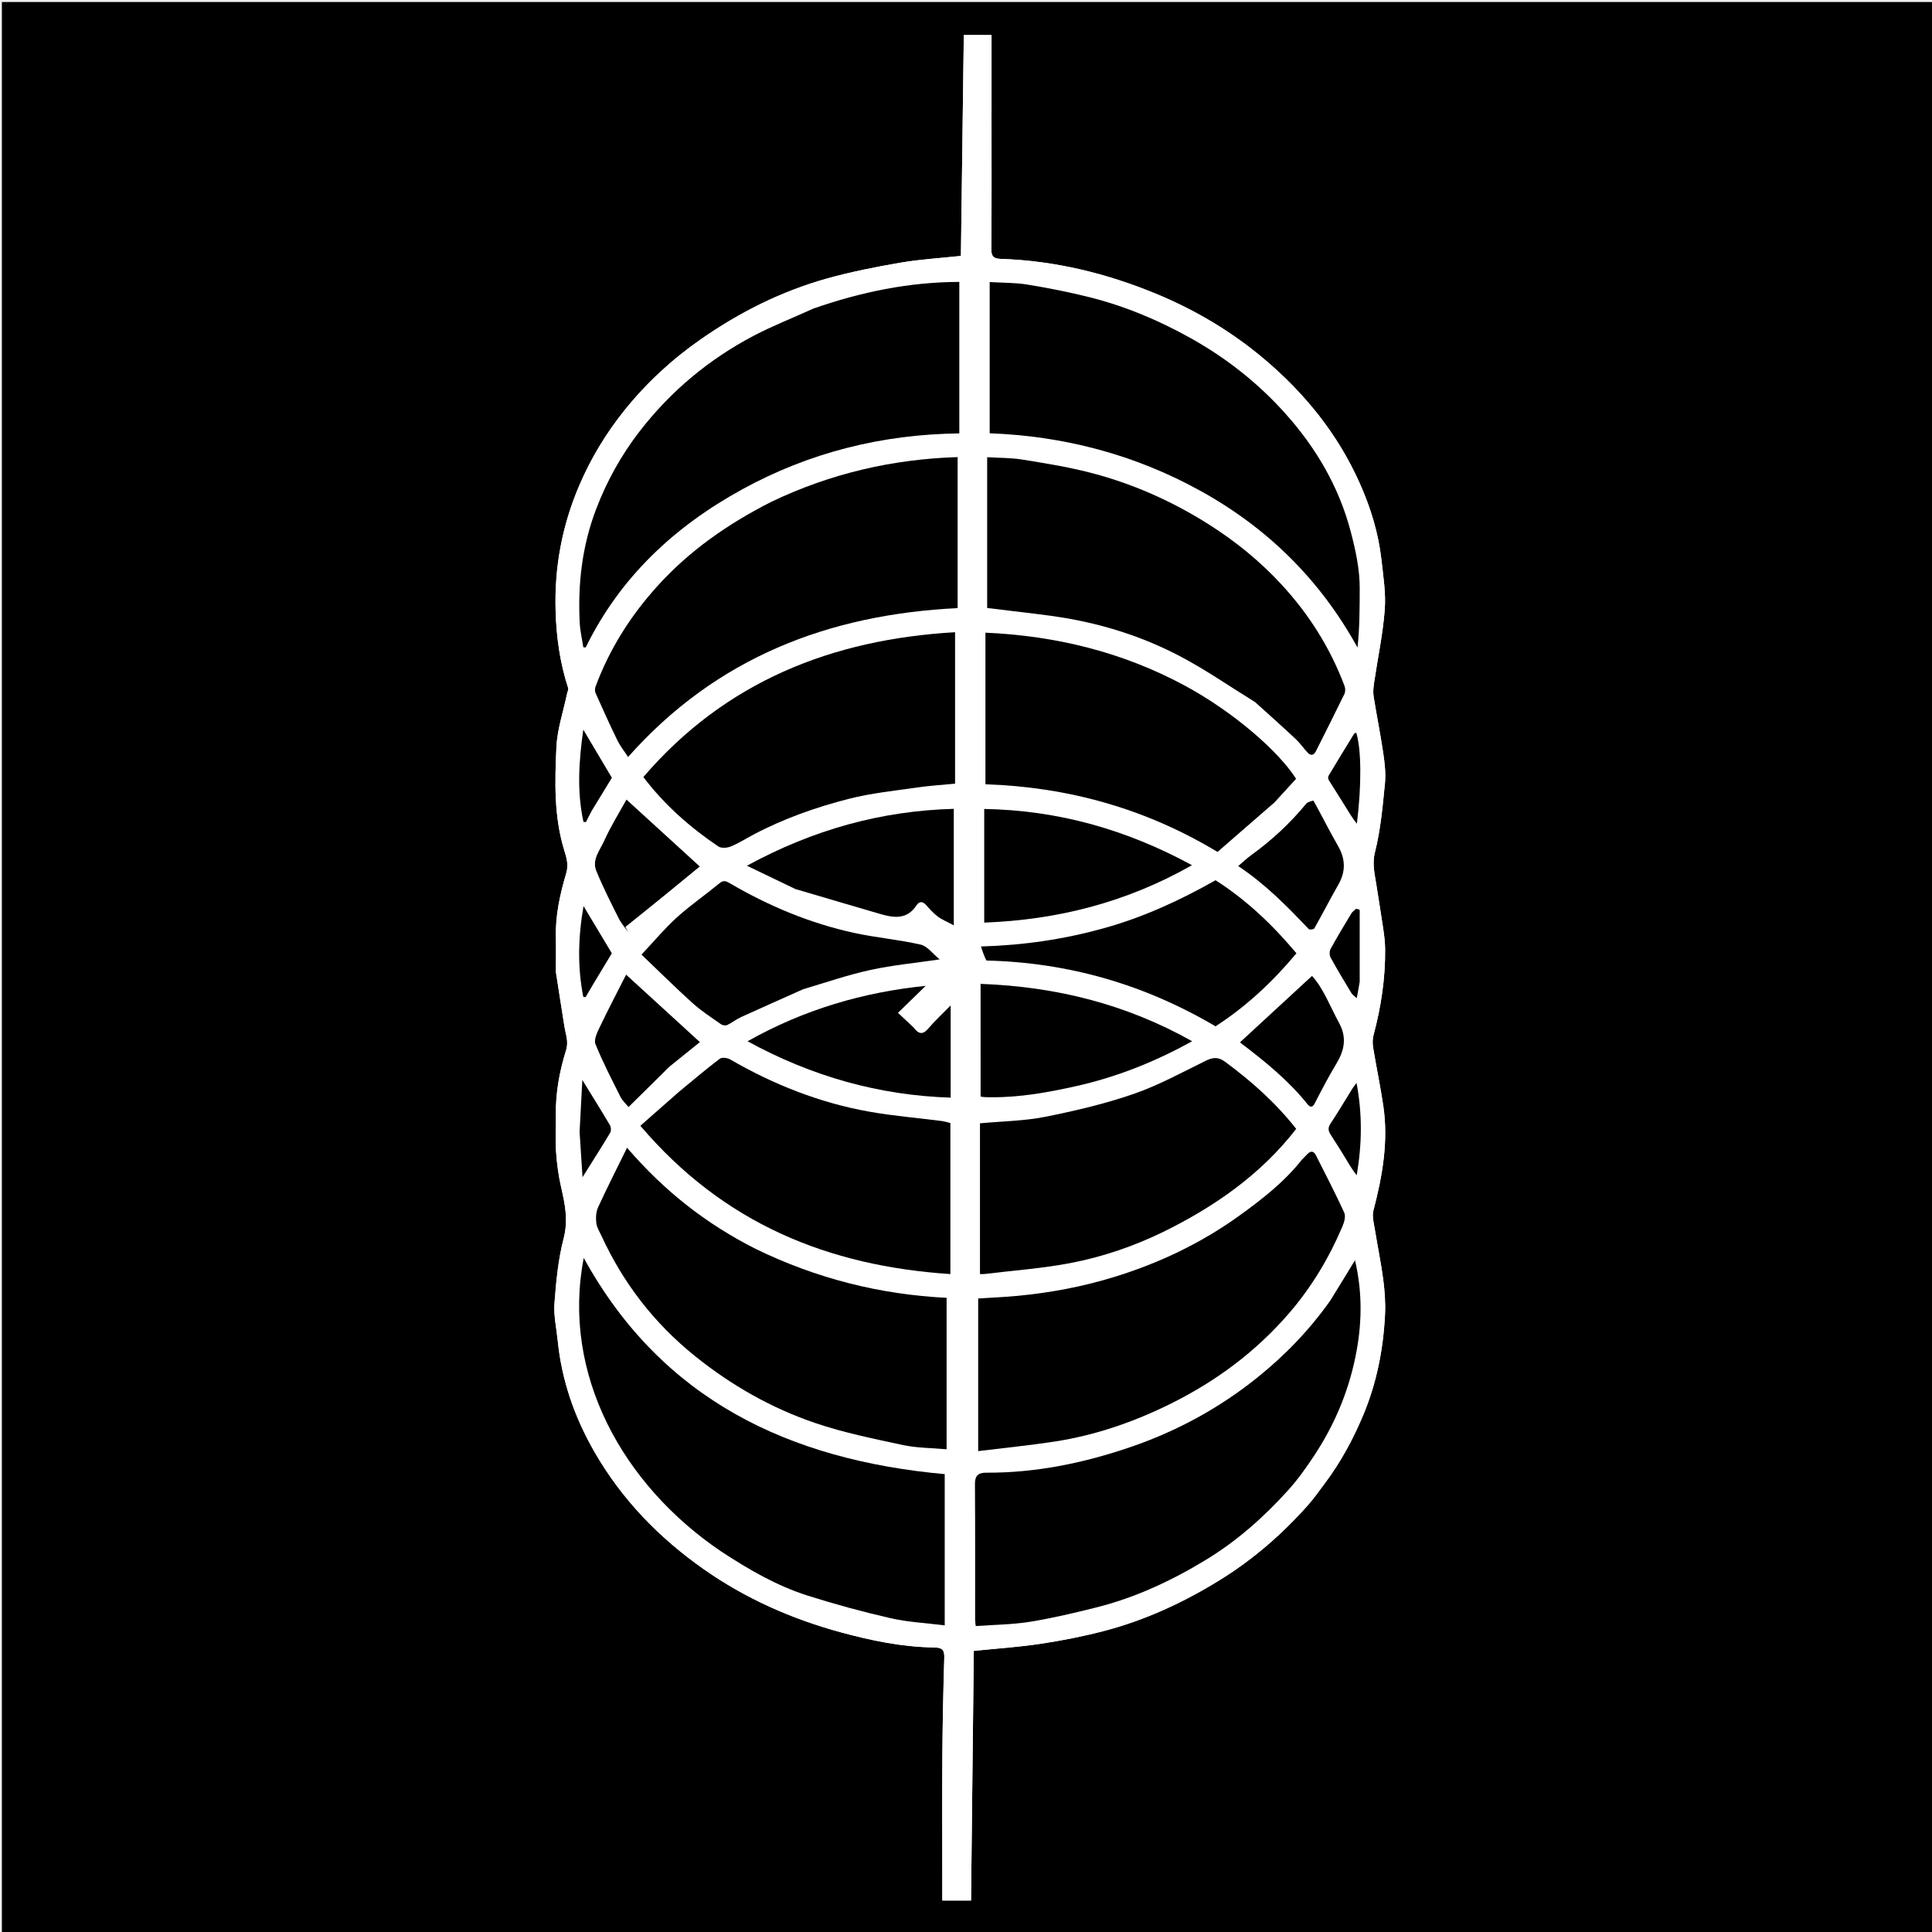
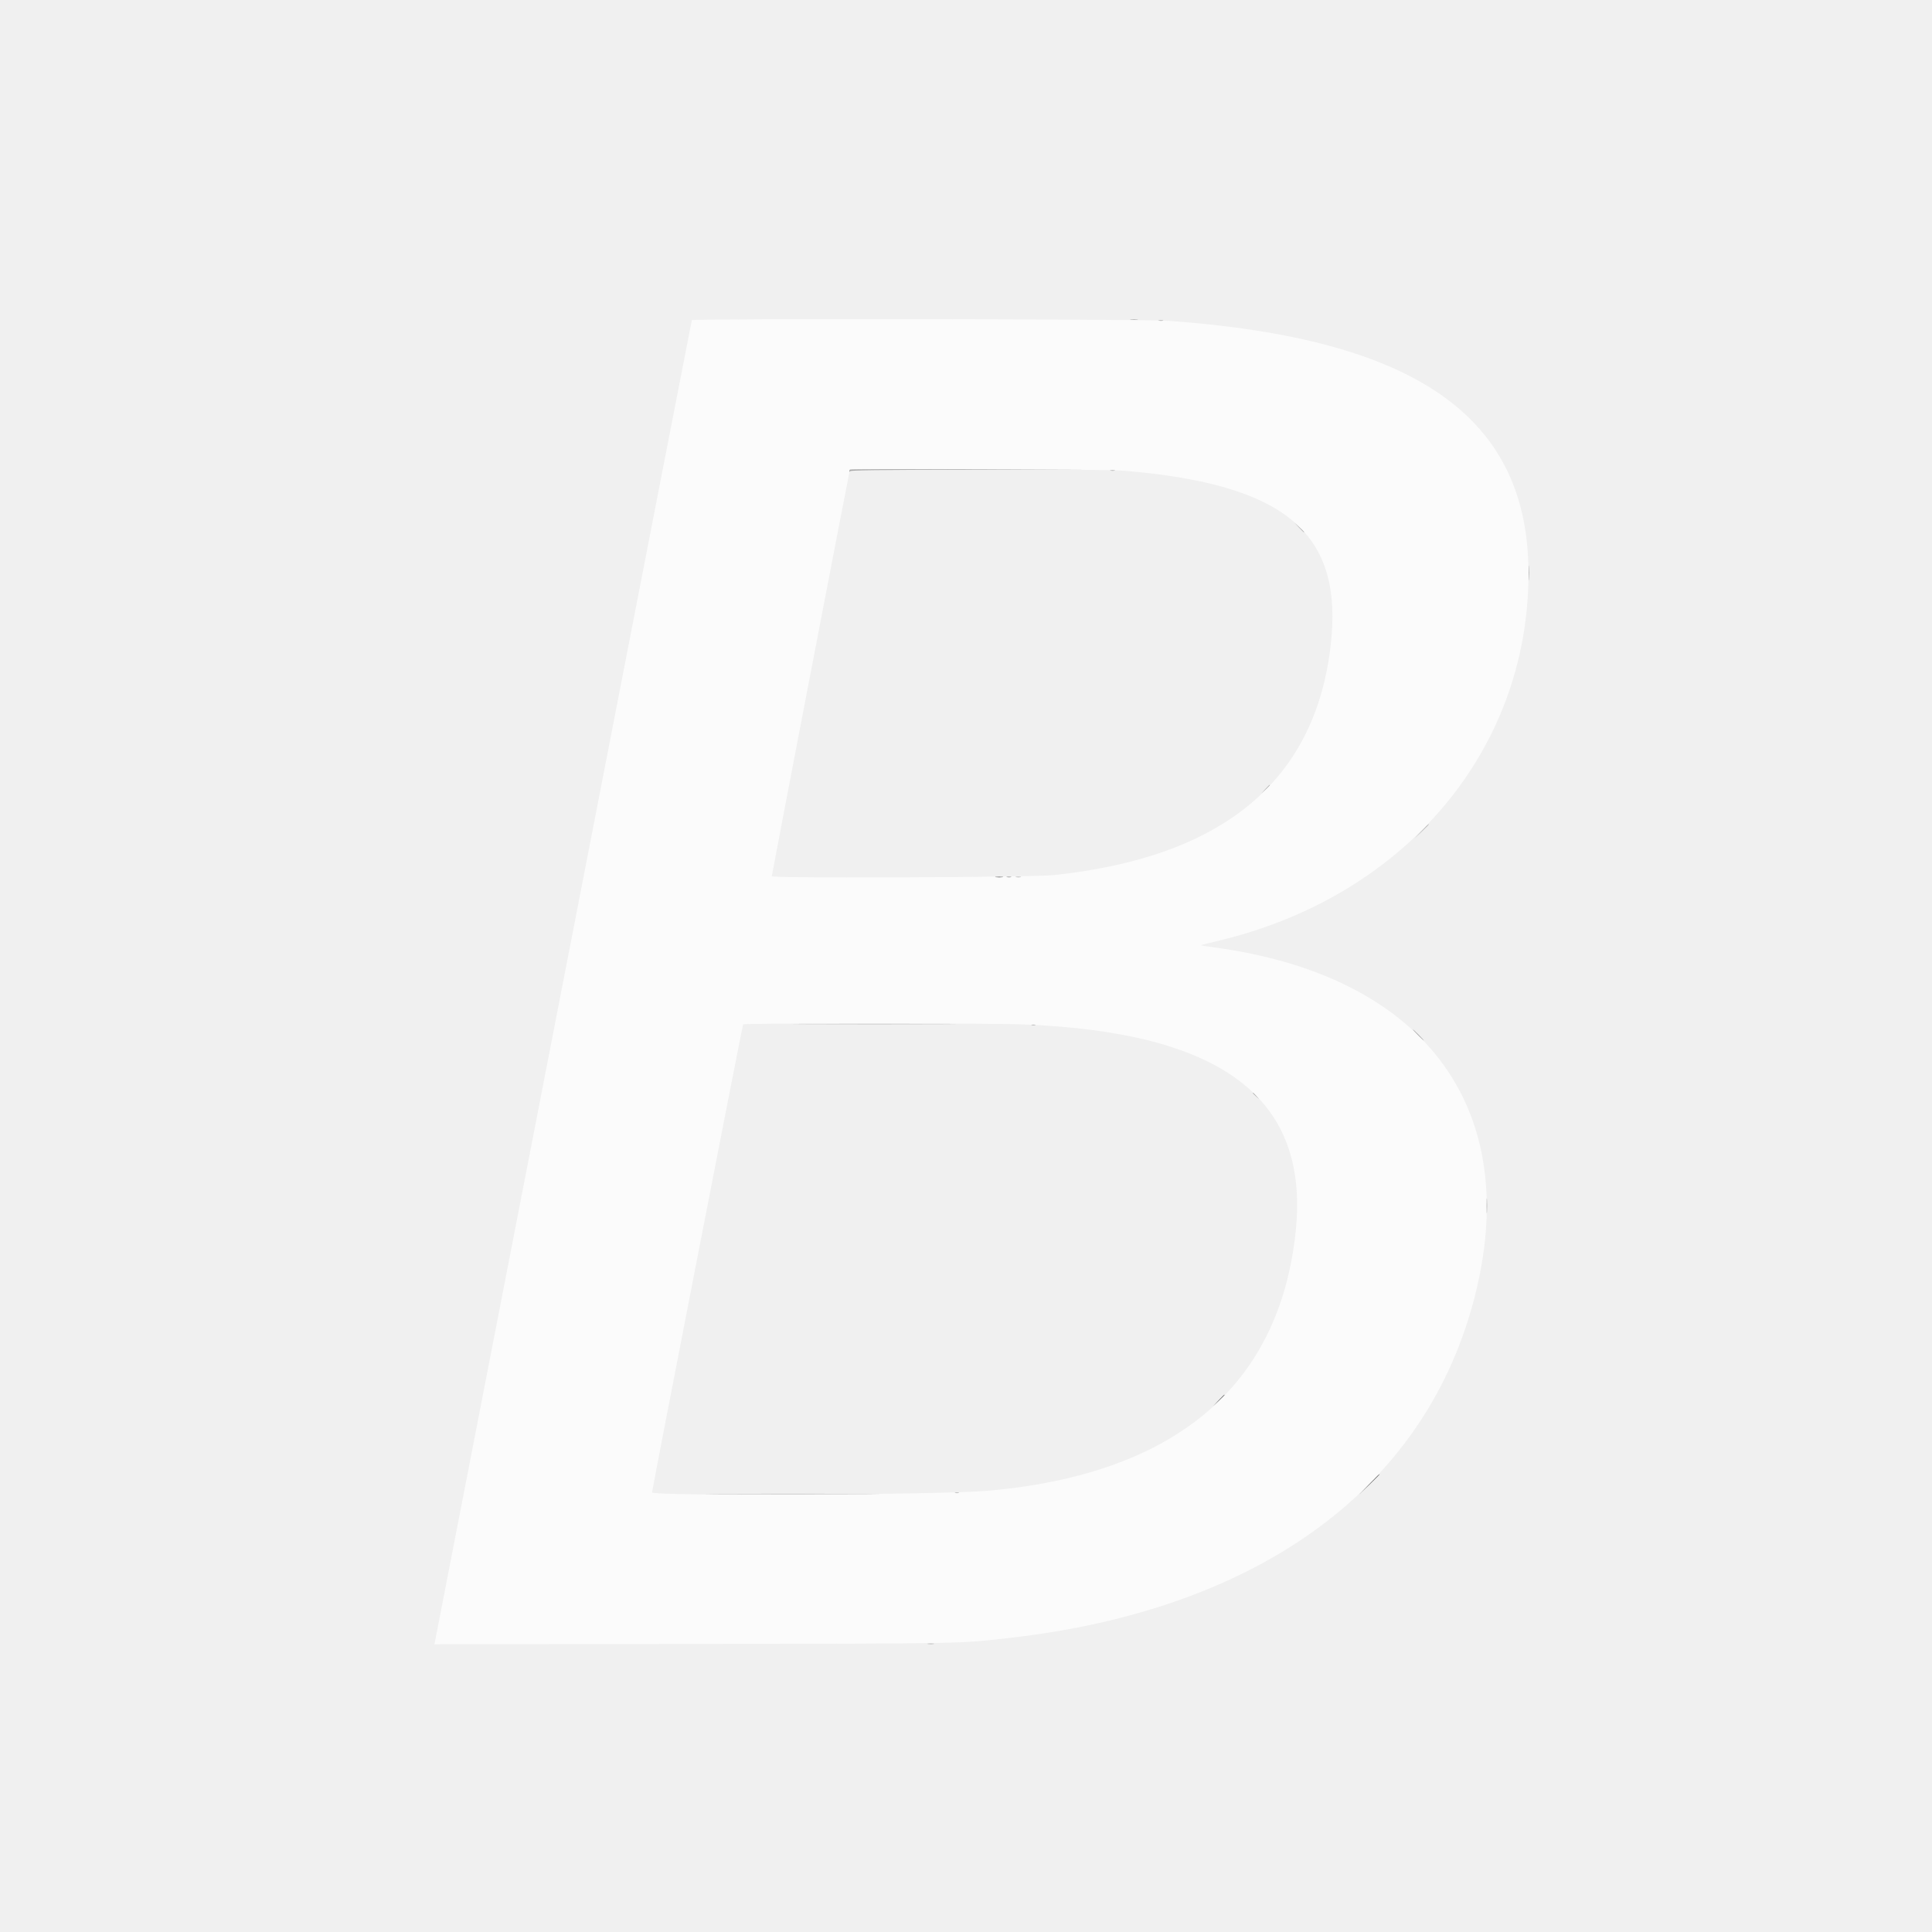
- <svg xmlns="http://www.w3.org/2000/svg" version="1.1" id="Layer_1" x="0px" y="0px" width="100%" viewBox="0 0 1060 1060" enable-background="new 0 0 1060 1060" xml:space="preserve">
-   <path fill="#000000" opacity="1" stroke="none" d=" M618,1061   C412.024,1061 206.548,1061 1.036,1061   C1.036,707.732 1.036,354.465 1.036,1.099   C354.226,1.099 707.452,1.099 1060.839,1.099   C1060.839,354.333 1060.839,707.667 1060.839,1061   C913.464,1061 765.982,1061 618,1061  M305,533.526   C306.56,543.442 308.099,553.361 309.689,563.272   C310.374,567.542 312.071,571.418 310.582,576.195   C307,587.685 304.793,599.522 304.981,611.684   C305.086,618.495 304.64,625.333 305.104,632.113   C305.545,638.57 306.418,645.067 307.869,651.37   C310.014,660.691 311.839,669.531 309.258,679.44   C306.253,690.977 305.11,703.099 304.214,715.046   C303.709,721.782 305.315,728.679 305.993,735.502   C308.159,757.305 315.215,777.513 326.074,796.437   C341.118,822.655 361.623,843.767 386.306,861.068   C409.212,877.122 434.375,888.221 461.214,895.542   C477.967,900.112 495.006,903.642 512.474,903.884   C516.859,903.945 518.223,905.101 518.087,909.525   C517.543,927.268 517.173,945.02 517.04,962.771   C516.873,985.099 517,1007.43 517,1029.759   C517,1034.086 517,1038.412 517,1042.729   C521.921,1042.729 527.338,1042.729 532.764,1042.729   C533.273,996.661 533.779,950.862 534.276,905.757   C546.834,904.471 558.96,903.68 570.934,901.875   C582.556,900.124 594.154,897.845 605.526,894.889   C628.187,888.997 649.271,879.229 669.163,866.953   C687.332,855.74 703.323,841.871 717.501,825.939   C720.94,822.074 723.915,817.788 727.023,813.636   C735.645,802.118 742.428,789.561 747.971,776.313   C755.353,758.67 758.975,740.174 759.898,721.169   C760.208,714.784 759.734,708.288 758.905,701.936   C757.714,692.812 755.791,683.786 754.344,674.693   C753.788,671.206 752.688,667.389 753.53,664.165   C758.469,645.261 761.85,626.251 758.945,606.68   C757.359,595.989 755.127,585.395 753.369,574.727   C753.006,572.528 753.022,570.081 753.593,567.943   C757.731,552.443 760.124,536.719 759.957,520.66   C759.919,517.072 759.487,513.468 758.969,509.911   C757.78,501.742 756.393,493.602 755.15,485.441   C754.243,479.495 752.743,474.03 754.407,467.439   C757.488,455.232 758.585,442.477 759.851,429.884   C760.404,424.389 759.723,418.674 758.916,413.16   C757.397,402.777 755.282,392.482 753.643,382.114   C753.255,379.66 753.54,377.028 753.907,374.536   C755.869,361.229 758.705,347.998 759.739,334.625   C760.44,325.567 758.951,316.287 757.938,307.162   C756.313,292.517 752.022,278.568 746.021,265.121   C734.014,238.216 716.06,215.972 693.636,197.025   C675.832,181.983 656.083,170.24 634.671,161.35   C607.306,149.988 578.845,143.036 549.103,142.035   C545.599,141.917 543.88,141.018 543.91,136.935   C544.09,111.94 544,86.944 544.001,61.948   C544.001,61.115 544.014,60.282 544.014,59.449   C544.015,46.086 544.014,32.724 544.014,19.222   C539.489,19.222 534.417,19.222 528.792,19.222   C528.262,59.852 527.735,100.266 527.211,140.41   C515.669,141.655 504.707,142.287 493.955,144.135   C480.475,146.45 466.985,149.111 453.824,152.783   C428.717,159.789 405.657,171.396 384.292,186.303   C368.559,197.281 354.524,210.27 342.577,225.179   C332.529,237.719 324.17,251.463 317.786,266.42   C308.369,288.484 304.127,311.254 304.836,335.248   C305.264,349.708 307.242,363.703 311.702,377.415   C311.993,378.311 311.345,379.516 311.124,380.575   C309.085,390.358 305.742,400.079 305.281,409.935   C304.4,428.764 303.886,447.738 309.49,466.222   C310.708,470.237 312.115,474.225 310.666,479.097   C307.243,490.603 304.653,502.392 304.973,514.587   C305.13,520.577 305,526.575 305,533.526  z" />
-   <path fill="#FFFFFF" opacity="1" stroke="none" d=" M305,533.047   C305,526.575 305.13,520.577 304.973,514.587   C304.653,502.392 307.243,490.603 310.666,479.097   C312.115,474.225 310.708,470.237 309.49,466.222   C303.886,447.738 304.4,428.764 305.281,409.935   C305.742,400.079 309.085,390.358 311.124,380.575   C311.345,379.516 311.993,378.311 311.702,377.415   C307.242,363.703 305.264,349.708 304.836,335.248   C304.127,311.254 308.369,288.484 317.786,266.42   C324.17,251.463 332.529,237.719 342.577,225.179   C354.524,210.27 368.559,197.281 384.292,186.303   C405.657,171.396 428.717,159.789 453.824,152.783   C466.985,149.111 480.475,146.45 493.955,144.135   C504.707,142.287 515.669,141.655 527.211,140.41   C527.735,100.266 528.262,59.852 528.792,19.222   C534.417,19.222 539.489,19.222 544.014,19.222   C544.014,32.724 544.015,46.086 544.014,59.449   C544.014,60.282 544.001,61.115 544.001,61.948   C544,86.944 544.09,111.94 543.91,136.935   C543.88,141.018 545.599,141.917 549.103,142.035   C578.845,143.036 607.306,149.988 634.671,161.35   C656.083,170.24 675.832,181.983 693.636,197.025   C716.06,215.972 734.014,238.216 746.021,265.121   C752.022,278.568 756.313,292.517 757.938,307.162   C758.951,316.287 760.44,325.567 759.739,334.625   C758.705,347.998 755.869,361.229 753.907,374.536   C753.54,377.028 753.255,379.66 753.643,382.114   C755.282,392.482 757.397,402.777 758.916,413.16   C759.723,418.674 760.404,424.389 759.851,429.884   C758.585,442.477 757.488,455.232 754.407,467.439   C752.743,474.03 754.243,479.495 755.15,485.441   C756.393,493.602 757.78,501.742 758.969,509.911   C759.487,513.468 759.919,517.072 759.957,520.66   C760.124,536.719 757.731,552.443 753.593,567.943   C753.022,570.081 753.006,572.528 753.369,574.727   C755.127,585.395 757.359,595.989 758.945,606.68   C761.85,626.251 758.469,645.261 753.53,664.165   C752.688,667.389 753.788,671.206 754.344,674.693   C755.791,683.786 757.714,692.812 758.905,701.936   C759.734,708.288 760.208,714.784 759.898,721.169   C758.975,740.174 755.353,758.67 747.971,776.313   C742.428,789.561 735.645,802.118 727.023,813.636   C723.915,817.788 720.94,822.074 717.501,825.939   C703.323,841.871 687.332,855.74 669.163,866.953   C649.271,879.229 628.187,888.997 605.526,894.889   C594.154,897.845 582.556,900.124 570.934,901.875   C558.96,903.68 546.834,904.471 534.276,905.757   C533.779,950.862 533.273,996.661 532.764,1042.729   C527.338,1042.729 521.921,1042.729 517,1042.729   C517,1038.412 517,1034.086 517,1029.759   C517,1007.43 516.873,985.099 517.04,962.771   C517.173,945.02 517.543,927.268 518.087,909.525   C518.223,905.101 516.859,903.945 512.474,903.884   C495.006,903.642 477.967,900.112 461.214,895.542   C434.375,888.221 409.212,877.122 386.306,861.068   C361.623,843.767 341.118,822.655 326.074,796.437   C315.215,777.513 308.159,757.305 305.993,735.502   C305.315,728.679 303.709,721.782 304.214,715.046   C305.11,703.099 306.253,690.977 309.258,679.44   C311.839,669.531 310.014,660.691 307.869,651.37   C306.418,645.067 305.545,638.57 305.104,632.113   C304.64,625.333 305.086,618.495 304.981,611.684   C304.793,599.522 307,587.685 310.582,576.195   C312.071,571.418 310.374,567.542 309.689,563.272   C308.099,553.361 306.56,543.442 305,533.047  M729.52,713.988   C718.269,729.889 704.92,743.731 689.696,755.926   C668.736,772.715 645.534,785.302 620.218,793.955   C594.598,802.712 568.314,808.141 541.078,808.004   C537.003,807.983 534.88,809.435 534.914,814.121   C535.097,838.941 534.996,863.764 535.014,888.586   C535.014,889.691 535.213,890.795 535.343,892.142   C545.449,891.404 555.371,891.352 565.052,889.801   C577.274,887.843 589.372,884.951 601.394,881.946   C622.904,876.569 642.789,867.251 661.672,855.78   C678.792,845.38 693.628,832.167 706.978,817.346   C712.155,811.598 716.676,805.185 720.96,798.72   C731.89,782.229 739.549,764.289 743.578,744.871   C747.216,727.333 747.727,709.739 743.414,691.464   C738.953,698.792 734.493,706.12 729.52,713.988  M445.973,169.538   C435.163,174.379 424.068,178.679 413.6,184.172   C389.034,197.064 368.09,214.518 351.064,236.491   C340.867,249.653 332.864,264.06 326.949,279.673   C319.357,299.715 316.989,320.457 318.066,341.686   C318.294,346.185 319.363,350.642 320.044,355.118   C320.475,355.154 320.906,355.189 321.337,355.224   C340.237,316.6 370.172,288.784 407.245,268.461   C444.021,248.301 483.69,238.304 526.326,237.782   C526.326,209.744 526.326,181.931 526.326,154.676   C499.045,154.734 472.505,160.149 445.973,169.538  M543,184.5   C543,202.195 543,219.89 543,237.721   C583.669,239.212 622.654,249.361 658.871,269.436   C695.517,289.748 724.288,318.076 744.811,355.268   C746,344.16 745.966,333.591 746.01,323.023   C746.054,312.365 743.809,302.138 741.124,291.862   C734.657,267.105 722.079,245.741 705.234,226.914   C690.352,210.281 673.02,196.575 653.396,185.601   C635.75,175.733 617.361,168.002 597.83,163.09   C586.584,160.262 575.161,158.017 563.714,156.144   C557,155.046 550.083,155.193 543,154.764   C543,164.886 543,174.193 543,184.5  M396.028,851.532   C410.885,861.181 426.208,870.078 443.147,875.445   C458.113,880.187 473.312,884.327 488.616,887.827   C498.047,889.983 507.866,890.44 518.317,891.762   C518.317,863.123 518.317,835.667 518.317,808.801   C432.984,801.034 363.037,768.019 320.276,690.178   C307.961,753.772 341.59,814.711 396.028,851.532  M714.035,636.609   C704.465,648.666 692.398,658.01 680.073,666.905   C658.81,682.252 635.339,693.336 610.258,700.939   C593.353,706.065 576.046,709.291 558.467,710.966   C551.453,711.634 544.403,711.921 536.686,712.427   C536.686,739.875 536.686,767.332 536.686,796.151   C550.662,794.431 564.627,793.047 578.48,790.932   C600.872,787.515 622.115,780.17 642.34,770.131   C667.196,757.794 689.093,741.586 707.356,720.374   C719.744,705.985 729.234,690.066 736.591,672.744   C737.55,670.487 738.404,667.254 737.508,665.296   C732.646,654.67 727.235,644.294 721.973,633.851   C720.784,631.491 719.163,631.267 717.295,633.197   C716.369,634.154 715.413,635.082 714.035,636.609  M423.004,275.495   C399.498,287.346 378.253,302.064 360.462,321.823   C345.751,338.161 334.347,356.25 326.724,376.788   C326.338,377.828 326.353,379.318 326.801,380.322   C330.661,388.96 334.535,397.597 338.688,406.096   C340.273,409.34 342.592,412.224 344.606,415.317   C392.82,360.988 454.247,337.127 525.403,333.64   C525.403,306.058 525.403,278.718 525.403,250.795   C489.89,251.899 455.883,259.697 423.004,275.495  M688.953,385.438   C696.258,392.084 703.628,398.661 710.832,405.415   C713.207,407.642 715.115,410.362 717.31,412.791   C719.108,414.78 720.784,414.512 721.973,412.15   C727.233,401.707 732.503,391.268 737.605,380.749   C738.185,379.554 738.176,377.696 737.699,376.423   C729.905,355.609 718.233,337.119 703.221,320.825   C691.434,308.032 678.014,297.086 663.286,287.765   C642.793,274.795 620.84,265.077 597.368,259.129   C585.34,256.081 573.018,254.102 560.751,252.125   C554.683,251.148 548.439,251.271 541.621,250.856   C541.621,279.012 541.621,306.47 541.621,333.565   C545.658,334.054 549.562,334.506 553.46,335.003   C563.781,336.321 574.157,337.318 584.406,339.061   C606.381,342.797 627.517,349.605 647.207,359.928   C661.404,367.37 674.664,376.598 688.953,385.438  M414.429,685.039   C387.635,671.629 364.473,653.529 344.038,629.717   C338.43,641.147 333.056,651.697 328.125,662.449   C326.982,664.943 326.853,668.187 327.171,670.981   C327.449,673.424 328.948,675.75 330.018,678.076   C341.979,704.066 358.937,726.028 381.339,744.042   C401.298,760.091 423.208,772.562 447.271,780.74   C462.887,786.047 479.232,789.346 495.404,792.826   C502.974,794.456 510.909,794.387 519.358,795.149   C519.358,767.084 519.358,739.607 519.358,712.061   C482.828,710.242 448.01,701.482 414.429,685.039  M638.352,675.968   C666.581,661.973 691.866,644.249 711.168,619.358   C699.698,604.79 686.434,593.108 672.117,582.523   C668.529,579.87 665.539,580.032 661.597,581.967   C648.504,588.396 635.578,595.502 621.859,600.234   C606.115,605.664 589.726,609.512 573.362,612.763   C561.903,615.04 550.016,615.164 537.669,616.31   C537.669,643.908 537.669,671.38 537.669,699   C538.456,699 539.288,699.087 540.098,698.987   C556.251,697.001 572.583,695.906 588.503,692.742   C605.47,689.369 621.955,683.773 638.352,675.968  M524,422.419   C524,397.39 524,372.361 524,346.874   C456.796,350.76 398.077,373.737 352.981,426.34   C364.624,441.655 378.585,453.903 394.094,464.394   C395.69,465.474 398.905,465.252 400.884,464.446   C405.171,462.698 409.133,460.16 413.247,457.981   C429.92,449.15 447.644,442.884 465.813,438.254   C478.002,435.147 490.673,433.872 503.169,432.057   C510.032,431.059 516.978,430.639 524,429.947   C524,427.369 524,425.382 524,422.419  M699.503,439.998   C703.38,435.75 707.256,431.503 711.089,427.304   C702.063,412.881 677.251,390.71 649.295,375.77   C615.582,357.754 579.426,348.865 540.669,347.123   C540.669,374.781 540.669,402.146 540.669,430.292   C585.647,431.792 628.272,443.432 667.99,467.412   C678.275,458.486 688.638,449.492 699.503,439.998  M371.976,599.537   C365.102,605.58 358.229,611.623 351.347,617.673   C397.006,671.321 454.334,694.589 521.429,699.024   C521.429,670.955 521.429,643.605 521.429,616.157   C519.876,615.797 518.182,615.248 516.446,615.024   C503.222,613.32 489.888,612.247 476.781,609.899   C449.668,605.043 424.38,595.043 400.56,581.227   C399.052,580.352 396.07,580.001 394.901,580.889   C387.252,586.704 379.913,592.927 371.976,599.537  M541.687,527   C586.575,528.076 628.264,540.293 666.896,563.091   C683.929,552.099 698.396,538.487 711.291,523.034   C698.147,507.325 683.714,493.661 666.913,482.955   C647.244,494.088 627.24,503.268 605.672,509.267   C583.91,515.321 561.885,518.611 538.197,519.289   C539.14,522.152 539.937,524.574 541.687,527  M440.967,542.547   C453.126,539.031 465.144,534.872 477.482,532.182   C489.695,529.52 502.231,528.341 515.542,526.376   C511.727,523.28 508.823,519.123 505.159,518.282   C493.201,515.536 480.858,514.494 468.859,511.895   C444.529,506.626 421.767,497.1 400.32,484.545   C397.761,483.048 396.673,483.018 394.505,484.805   C386.865,491.103 378.658,496.75 371.334,503.382   C364.661,509.424 358.856,516.424 351.968,523.747   C361.599,532.942 370.606,541.898 380.031,550.391   C384.818,554.703 390.315,558.241 395.604,561.969   C396.448,562.564 398.112,562.793 399.008,562.369   C401.61,561.139 403.9,559.241 406.515,558.049   C417.729,552.934 429.014,547.979 440.967,542.547  M538.033,602.081   C539.943,602.054 541.854,601.991 543.763,602.006   C559.501,602.128 574.877,599.375 590.142,595.969   C612.548,590.968 633.678,582.601 654.049,571.27   C618.174,551.117 579.919,541.351 538.002,539.811   C538.002,560.741 538.002,580.942 538.033,602.081  M540,459.499   C540,474.973 540,490.446 540,506.188   C579.958,504.695 617.941,495.186 653.963,474.691   C617.964,455.085 580.503,444.554 540,443.837   C540,449.224 540,453.863 540,459.499  M436.729,487.968   C452.101,492.448 467.482,496.896 482.84,501.422   C490.439,503.661 497.621,504.637 502.841,496.707   C504.345,494.422 506.173,494.395 508.102,496.537   C510.104,498.76 512.118,501.055 514.486,502.84   C516.737,504.536 519.453,505.614 523.299,507.682   C523.299,485.316 523.299,464.837 523.299,443.776   C483.556,444.858 446.203,455.151 409.806,474.987   C419.316,479.544 427.681,483.553 436.729,487.968  M501.03,563.547   C498.626,561.282 496.221,559.018 492.69,555.693   C498.053,550.462 503.058,545.581 507.858,540.899   C473.847,544.346 441.24,553.784 410.162,571.296   C445.56,590.654 482.315,600.956 521.577,602.223   C521.577,585.34 521.577,569.202 521.577,551.648   C516.873,556.456 512.849,560.149 509.342,564.28   C506.348,567.807 504.05,567.511 501.03,563.547  M720.327,439.037   C719.078,439.671 717.453,439.995 716.637,440.986   C707.821,451.692 697.765,461.035 686.527,469.148   C684.097,470.902 681.917,473.003 679.355,475.17   C694.325,485.114 706.262,497.344 718.057,509.749   C718.502,510.216 720.789,509.93 721.107,509.368   C725.609,501.399 729.781,493.243 734.317,485.294   C738.438,478.072 738.205,471.239 734.074,464.064   C729.444,456.02 725.301,447.696 720.327,439.037  M734.584,561.065   C729.708,552.138 726.188,542.383 719.841,535.448   C706.468,547.779 693.517,559.721 680.438,571.781   C680.261,571.537 680.469,572.021 680.834,572.299   C694.018,582.354 706.894,592.734 717.344,605.781   C718.63,607.387 719.972,607.986 721.338,605.331   C725.147,597.93 729.022,590.543 733.305,583.412   C737.55,576.346 739.055,569.337 734.584,561.065  M367.523,584.986   C373.228,580.405 378.933,575.824 383.991,571.762   C370.821,559.72 357.589,547.622 343.517,534.755   C338.778,544.121 333.757,553.716 329.085,563.477   C327.694,566.382 325.716,570.386 326.692,572.803   C330.698,582.725 335.656,592.271 340.464,601.854   C341.493,603.906 343.357,605.538 344.848,607.378   C352.535,599.785 359.773,592.634 367.523,584.986  M363.024,492.463   C370.334,486.499 377.644,480.535 383.931,475.405   C370.572,463.214 357.199,451.01 343.715,438.704   C339.839,445.755 335.112,453.265 331.518,461.283   C329.217,466.415 324.661,471.635 327.142,477.737   C330.754,486.621 335.136,495.202 339.425,503.795   C340.794,506.537 342.911,508.905 344.686,511.444   C344.162,510.49 343.638,509.536 343.114,508.582   C349.585,503.382 356.057,498.183 363.024,492.463  M318,621.488   C318.508,629.206 319.016,636.923 319.604,645.856   C325.335,636.724 330.183,629.167 334.786,621.464   C335.396,620.444 335.262,618.387 334.626,617.309   C329.92,609.333 325,601.482 319.499,592.54   C318.97,602.417 318.485,611.456 318,621.488  M741.041,640.448   C742.012,641.722 742.983,642.996 744.373,644.819   C747.292,627.528 747.488,611.299 744.271,594.159   C743.173,595.654 742.506,596.446 741.964,597.317   C737.974,603.725 734.134,610.231 729.973,616.526   C728.452,618.827 728.752,620.496 730.118,622.585   C733.811,628.234 737.364,633.975 741.041,640.448  M324.96,444.446   C328.529,438.562 332.098,432.679 335.703,426.736   C330.757,418.406 325.642,409.793 320.029,400.341   C317.531,417.934 316.519,434.486 320.129,450.939   C320.583,450.959 321.037,450.979 321.491,450.998   C322.48,449.009 323.47,447.02 324.96,444.446  M741.043,447.474   C742.016,448.74 742.99,450.006 744.457,451.913   C747.107,430.651 746.923,411.092 744.106,401.985   C743.675,402.218 743.094,402.333 742.883,402.676   C738.181,410.317 733.495,417.968 728.902,425.676   C728.562,426.246 728.672,427.428 729.048,428.029   C732.967,434.29 736.984,440.491 741.043,447.474  M746,538.234   C746,525.205 746,512.175 746,499.146   C745.35,498.961 744.7,498.776 744.05,498.591   C743.165,499.438 742.045,500.143 741.433,501.155   C737.534,507.605 733.636,514.064 730.019,520.673   C729.347,521.901 729.382,524.14 730.062,525.38   C733.686,531.986 737.581,538.445 741.483,544.893   C742.083,545.884 743.209,546.557 744.379,547.644   C745.027,544.247 745.513,541.705 746,538.234  M325.507,539.996   C328.971,534.216 332.435,528.435 335.678,523.026   C330.504,514.393 325.403,505.881 320.163,497.138   C317.21,513.955 316.773,530.48 320.027,546.95   C320.445,546.999 320.863,547.049 321.281,547.098   C322.532,544.93 323.784,542.761 325.507,539.996  z" />
-   <path fill="#000000" opacity="1" stroke="none" d=" M729.776,713.718   C734.493,706.12 738.953,698.792 743.414,691.464   C747.727,709.739 747.216,727.333 743.578,744.871   C739.549,764.289 731.89,782.229 720.96,798.72   C716.676,805.185 712.155,811.598 706.978,817.346   C693.628,832.167 678.792,845.38 661.672,855.78   C642.789,867.251 622.904,876.569 601.394,881.946   C589.372,884.951 577.274,887.843 565.052,889.801   C555.371,891.352 545.449,891.404 535.343,892.142   C535.213,890.795 535.014,889.691 535.014,888.586   C534.996,863.764 535.097,838.941 534.914,814.121   C534.88,809.435 537.003,807.983 541.078,808.004   C568.314,808.141 594.598,802.712 620.218,793.955   C645.534,785.302 668.736,772.715 689.696,755.926   C704.92,743.731 718.269,729.889 729.776,713.718  z" />
-   <path fill="#000000" opacity="1" stroke="none" d=" M446.293,169.287   C472.505,160.149 499.045,154.734 526.326,154.676   C526.326,181.931 526.326,209.744 526.326,237.782   C483.69,238.304 444.021,248.301 407.245,268.461   C370.172,288.784 340.237,316.6 321.337,355.224   C320.906,355.189 320.475,355.154 320.044,355.118   C319.363,350.642 318.294,346.185 318.066,341.686   C316.989,320.457 319.357,299.715 326.949,279.673   C332.864,264.06 340.867,249.653 351.064,236.491   C368.09,214.518 389.034,197.064 413.6,184.172   C424.068,178.679 435.163,174.379 446.293,169.287  z" />
-   <path fill="#000000" opacity="1" stroke="none" d=" M543,184   C543,174.193 543,164.886 543,154.764   C550.083,155.193 557,155.046 563.714,156.144   C575.161,158.017 586.584,160.262 597.83,163.09   C617.361,168.002 635.75,175.733 653.396,185.601   C673.02,196.575 690.352,210.281 705.234,226.914   C722.079,245.741 734.657,267.105 741.124,291.862   C743.809,302.138 746.054,312.365 746.01,323.023   C745.966,333.591 746,344.16 744.811,355.268   C724.288,318.076 695.517,289.748 658.871,269.436   C622.654,249.361 583.669,239.212 543,237.721   C543,219.89 543,202.195 543,184  z" />
-   <path fill="#000000" opacity="1" stroke="none" d=" M395.766,851.267   C341.59,814.711 307.961,753.772 320.276,690.178   C363.037,768.019 432.984,801.034 518.317,808.801   C518.317,835.667 518.317,863.123 518.317,891.762   C507.866,890.44 498.047,889.983 488.616,887.827   C473.312,884.327 458.113,880.187 443.147,875.445   C426.208,870.078 410.885,861.181 395.766,851.267  z" />
-   <path fill="#000000" opacity="1" stroke="none" d=" M714.253,636.317   C715.413,635.082 716.369,634.154 717.295,633.197   C719.163,631.267 720.784,631.491 721.973,633.851   C727.235,644.294 732.646,654.67 737.508,665.296   C738.404,667.254 737.55,670.487 736.591,672.744   C729.234,690.066 719.744,705.985 707.356,720.374   C689.093,741.586 667.196,757.794 642.34,770.131   C622.115,780.17 600.872,787.515 578.48,790.932   C564.627,793.047 550.662,794.431 536.686,796.151   C536.686,767.332 536.686,739.875 536.686,712.427   C544.403,711.921 551.453,711.634 558.467,710.966   C576.046,709.291 593.353,706.065 610.258,700.939   C635.339,693.336 658.81,682.252 680.073,666.905   C692.398,658.01 704.465,648.666 714.253,636.317  z" />
-   <path fill="#000000" opacity="1" stroke="none" d=" M423.315,275.264   C455.883,259.697 489.89,251.899 525.403,250.795   C525.403,278.718 525.403,306.058 525.403,333.64   C454.247,337.127 392.82,360.988 344.606,415.317   C342.592,412.224 340.273,409.34 338.688,406.096   C334.535,397.597 330.661,388.96 326.801,380.322   C326.353,379.318 326.338,377.828 326.724,376.788   C334.347,356.25 345.751,338.161 360.462,321.823   C378.253,302.064 399.498,287.346 423.315,275.264  z" />
-   <path fill="#000000" opacity="1" stroke="none" d=" M688.648,385.234   C674.664,376.598 661.404,367.37 647.207,359.928   C627.517,349.605 606.381,342.797 584.406,339.061   C574.157,337.318 563.781,336.321 553.46,335.003   C549.562,334.506 545.658,334.054 541.621,333.565   C541.621,306.47 541.621,279.012 541.621,250.856   C548.439,251.271 554.683,251.148 560.751,252.125   C573.018,254.102 585.34,256.081 597.368,259.129   C620.84,265.077 642.793,274.795 663.286,287.765   C678.014,297.086 691.434,308.032 703.221,320.825   C718.233,337.119 729.905,355.609 737.699,376.423   C738.176,377.696 738.185,379.554 737.605,380.749   C732.503,391.268 727.233,401.707 721.973,412.15   C720.784,414.512 719.108,414.78 717.31,412.791   C715.115,410.362 713.207,407.642 710.832,405.415   C703.628,398.661 696.258,392.084 688.648,385.234  z" />
-   <path fill="#000000" opacity="1" stroke="none" d=" M414.727,685.286   C448.01,701.482 482.828,710.242 519.358,712.061   C519.358,739.607 519.358,767.084 519.358,795.149   C510.909,794.387 502.974,794.456 495.404,792.826   C479.232,789.346 462.887,786.047 447.271,780.74   C423.208,772.562 401.298,760.091 381.339,744.042   C358.937,726.028 341.979,704.066 330.018,678.076   C328.948,675.75 327.449,673.424 327.171,670.981   C326.853,668.187 326.982,664.943 328.125,662.449   C333.056,651.697 338.43,641.147 344.038,629.717   C364.473,653.529 387.635,671.629 414.727,685.286  z" />
-   <path fill="#000000" opacity="1" stroke="none" d=" M637.964,676.004   C621.955,683.773 605.47,689.369 588.503,692.742   C572.583,695.906 556.251,697.001 540.098,698.987   C539.288,699.087 538.456,699 537.669,699   C537.669,671.38 537.669,643.908 537.669,616.31   C550.016,615.164 561.903,615.04 573.362,612.763   C589.726,609.512 606.115,605.664 621.859,600.234   C635.578,595.502 648.504,588.396 661.597,581.967   C665.539,580.032 668.529,579.87 672.117,582.523   C686.434,593.108 699.698,604.79 711.168,619.358   C691.866,644.249 666.581,661.973 637.964,676.004  z" />
-   <path fill="#000000" opacity="1" stroke="none" d=" M524,422.907   C524,425.382 524,427.369 524,429.947   C516.978,430.639 510.032,431.059 503.169,432.057   C490.673,433.872 478.002,435.147 465.813,438.254   C447.644,442.884 429.92,449.15 413.247,457.981   C409.133,460.16 405.171,462.698 400.884,464.446   C398.905,465.252 395.69,465.474 394.094,464.394   C378.585,453.903 364.624,441.655 352.981,426.34   C398.077,373.737 456.796,350.76 524,346.874   C524,372.361 524,397.39 524,422.907  z" />
-   <path fill="#000000" opacity="1" stroke="none" d=" M699.252,440.248   C688.638,449.492 678.275,458.486 667.99,467.412   C628.272,443.432 585.647,431.792 540.669,430.292   C540.669,402.146 540.669,374.781 540.669,347.123   C579.426,348.865 615.582,357.754 649.295,375.77   C677.251,390.71 702.063,412.881 711.089,427.304   C707.256,431.503 703.38,435.75 699.252,440.248  z" />
-   <path fill="#000000" opacity="1" stroke="none" d=" M372.225,599.276   C379.913,592.927 387.252,586.704 394.901,580.889   C396.07,580.001 399.052,580.352 400.56,581.227   C424.38,595.043 449.668,605.043 476.781,609.899   C489.888,612.247 503.222,613.32 516.446,615.024   C518.182,615.248 519.876,615.797 521.429,616.157   C521.429,643.605 521.429,670.955 521.429,699.024   C454.334,694.589 397.006,671.321 351.347,617.673   C358.229,611.623 365.102,605.58 372.225,599.276  z" />
-   <path fill="#000000" opacity="1" stroke="none" d=" M541.211,526.998   C539.937,524.574 539.14,522.152 538.197,519.289   C561.885,518.611 583.91,515.321 605.672,509.267   C627.24,503.268 647.244,494.088 666.913,482.955   C683.714,493.661 698.147,507.325 711.291,523.034   C698.396,538.487 683.929,552.099 666.896,563.091   C628.264,540.293 586.575,528.076 541.211,526.998  z" />
-   <path fill="#000000" opacity="1" stroke="none" d=" M440.62,542.756   C429.014,547.979 417.729,552.934 406.515,558.049   C403.9,559.241 401.61,561.139 399.008,562.369   C398.112,562.793 396.448,562.564 395.604,561.969   C390.315,558.241 384.818,554.703 380.031,550.391   C370.606,541.898 361.599,532.942 351.968,523.747   C358.856,516.424 364.661,509.424 371.334,503.382   C378.658,496.75 386.865,491.103 394.505,484.805   C396.673,483.018 397.761,483.048 400.32,484.545   C421.767,497.1 444.529,506.626 468.859,511.895   C480.858,514.494 493.201,515.536 505.159,518.282   C508.823,519.123 511.727,523.28 515.542,526.376   C502.231,528.341 489.695,529.52 477.482,532.182   C465.144,534.872 453.126,539.031 440.62,542.756  z" />
-   <path fill="#000000" opacity="1" stroke="none" d=" M538.018,601.612   C538.002,580.942 538.002,560.741 538.002,539.811   C579.919,541.351 618.174,551.117 654.049,571.27   C633.678,582.601 612.548,590.968 590.142,595.969   C574.877,599.375 559.501,602.128 543.763,602.006   C541.854,601.991 539.943,602.054 538.018,601.612  z" />
-   <path fill="#000000" opacity="1" stroke="none" d=" M540,459.001   C540,453.863 540,449.224 540,443.837   C580.503,444.554 617.964,455.085 653.963,474.691   C617.941,495.186 579.958,504.695 540,506.188   C540,490.446 540,474.973 540,459.001  z" />
-   <path fill="#000000" opacity="1" stroke="none" d=" M436.388,487.765   C427.681,483.553 419.316,479.544 409.806,474.987   C446.203,455.151 483.556,444.858 523.299,443.776   C523.299,464.837 523.299,485.316 523.299,507.682   C519.453,505.614 516.737,504.536 514.486,502.84   C512.118,501.055 510.104,498.76 508.102,496.537   C506.173,494.395 504.345,494.422 502.841,496.707   C497.621,504.637 490.439,503.661 482.84,501.422   C467.482,496.896 452.101,492.448 436.388,487.765  z" />
-   <path fill="#000000" opacity="1" stroke="none" d=" M501.295,563.793   C504.05,567.511 506.348,567.807 509.342,564.28   C512.849,560.149 516.873,556.456 521.577,551.648   C521.577,569.202 521.577,585.34 521.577,602.223   C482.315,600.956 445.56,590.654 410.162,571.296   C441.24,553.784 473.847,544.346 507.858,540.899   C503.058,545.581 498.053,550.462 492.69,555.693   C496.221,559.018 498.626,561.282 501.295,563.793  z" />
-   <path fill="#000000" opacity="1" stroke="none" d=" M720.636,439.265   C725.301,447.696 729.444,456.02 734.074,464.064   C738.205,471.239 738.438,478.072 734.317,485.294   C729.781,493.243 725.609,501.399 721.107,509.368   C720.789,509.93 718.502,510.216 718.057,509.749   C706.262,497.344 694.325,485.114 679.355,475.17   C681.917,473.003 684.097,470.902 686.527,469.148   C697.765,461.035 707.821,451.692 716.637,440.986   C717.453,439.995 719.078,439.671 720.636,439.265  z" />
-   <path fill="#000000" opacity="1" stroke="none" d=" M734.777,561.412   C739.055,569.337 737.55,576.346 733.305,583.412   C729.022,590.543 725.147,597.93 721.338,605.331   C719.972,607.986 718.63,607.387 717.344,605.781   C706.894,592.734 694.018,582.354 680.834,572.299   C680.469,572.021 680.261,571.537 680.438,571.781   C693.517,559.721 706.468,547.779 719.841,535.448   C726.188,542.383 729.708,552.138 734.777,561.412  z" />
-   <path fill="#000000" opacity="1" stroke="none" d=" M367.267,585.235   C359.773,592.634 352.535,599.785 344.848,607.378   C343.357,605.538 341.493,603.906 340.464,601.854   C335.656,592.271 330.698,582.725 326.692,572.803   C325.716,570.386 327.694,566.382 329.085,563.477   C333.757,553.716 338.778,544.121 343.517,534.755   C357.589,547.622 370.821,559.72 383.991,571.762   C378.933,575.824 373.228,580.405 367.267,585.235  z" />
-   <path fill="#000000" opacity="1" stroke="none" d=" M362.776,492.723   C356.057,498.183 349.585,503.382 343.114,508.582   C343.638,509.536 344.162,510.49 344.686,511.444   C342.911,508.905 340.794,506.537 339.425,503.795   C335.136,495.202 330.754,486.621 327.142,477.737   C324.661,471.635 329.217,466.415 331.518,461.283   C335.112,453.265 339.839,445.755 343.715,438.704   C357.199,451.01 370.572,463.214 383.931,475.405   C377.644,480.535 370.334,486.499 362.776,492.723  z" />
-   <path fill="#000000" opacity="1" stroke="none" d=" M318,620.991   C318.485,611.456 318.97,602.417 319.499,592.54   C325,601.482 329.92,609.333 334.626,617.309   C335.262,618.387 335.396,620.444 334.786,621.464   C330.183,629.167 325.335,636.724 319.604,645.856   C319.016,636.923 318.508,629.206 318,620.991  z" />
-   <path fill="#000000" opacity="1" stroke="none" d=" M741.007,640.064   C737.364,633.975 733.811,628.234 730.118,622.585   C728.752,620.496 728.452,618.827 729.973,616.526   C734.134,610.231 737.974,603.725 741.964,597.317   C742.506,596.446 743.173,595.654 744.271,594.159   C747.488,611.299 747.292,627.528 744.373,644.819   C742.983,642.996 742.012,641.722 741.007,640.064  z" />
-   <path fill="#000000" opacity="1" stroke="none" d=" M324.71,444.738   C323.47,447.02 322.48,449.009 321.491,450.998   C321.037,450.979 320.583,450.959 320.129,450.939   C316.519,434.486 317.531,417.934 320.029,400.341   C325.642,409.793 330.757,418.406 335.703,426.736   C332.098,432.679 328.529,438.562 324.71,444.738  z" />
-   <path fill="#000000" opacity="1" stroke="none" d=" M741.008,447.091   C736.984,440.491 732.967,434.29 729.048,428.029   C728.672,427.428 728.562,426.246 728.902,425.676   C733.495,417.968 738.181,410.317 742.883,402.676   C743.094,402.333 743.675,402.218 744.106,401.985   C746.923,411.092 747.107,430.651 744.457,451.913   C742.99,450.006 742.016,448.74 741.008,447.091  z" />
-   <path fill="#000000" opacity="1" stroke="none" d=" M745.999,538.698   C745.513,541.705 745.027,544.247 744.379,547.644   C743.209,546.557 742.083,545.884 741.483,544.893   C737.581,538.445 733.686,531.986 730.062,525.38   C729.382,524.14 729.347,521.901 730.019,520.673   C733.636,514.064 737.534,507.605 741.433,501.155   C742.045,500.143 743.165,499.438 744.05,498.591   C744.7,498.776 745.35,498.961 746,499.146   C746,512.175 746,525.205 745.999,538.698  z" />
-   <path fill="#000000" opacity="1" stroke="none" d=" M325.271,540.295   C323.784,542.761 322.532,544.93 321.281,547.098   C320.863,547.049 320.445,546.999 320.027,546.95   C316.773,530.48 317.21,513.955 320.163,497.138   C325.403,505.881 330.504,514.393 335.678,523.026   C332.435,528.435 328.971,534.216 325.271,540.295  z" />
+ <svg xmlns="http://www.w3.org/2000/svg" id="svg" version="1.1" width="400" height="400" viewBox="0, 0, 400,400">
+   <g id="svgg">
+     <path id="path0" d="M143.235 66.291 C 143.184 66.441,131.234 127.875,116.681 202.813 C 102.128 277.750,90.158 339.371,90.082 339.748 L 89.944 340.434 143.045 340.359 C 200.426 340.277,198.296 340.316,208.646 339.157 C 261.047 333.287,295.671 307.734,305.528 267.656 C 315.054 228.922,294.516 201.901,251.154 196.118 C 249.714 195.926,248.572 195.734,248.616 195.690 C 248.660 195.646,250.090 195.285,251.796 194.887 C 290.687 185.810,316.458 155.465,316.458 118.748 C 316.458 86.375,293.334 70.130,241.979 66.427 C 236.798 66.054,143.361 65.925,143.235 66.291 M232.917 97.473 C 266.218 100.305,278.121 110.352,275.523 133.438 C 272.352 161.603,253.281 177.481,218.180 181.180 C 213.718 181.650,159.793 181.870,159.790 181.418 C 159.789 181.107,175.805 97.751,175.948 97.327 C 176.071 96.961,228.479 97.096,232.917 97.473 M211.563 212.085 C 253.046 213.630,271.170 227.350,268.254 255.000 C 264.877 287.010,243.255 305.226,204.583 308.640 C 194.848 309.500,135.000 309.799,135.000 308.988 C 135.000 308.441,153.700 212.333,153.855 212.082 C 154.024 211.809,204.218 211.811,211.563 212.085 " stroke="none" fill="#fbfbfb" fill-rule="evenodd" />
+     <path id="path1" d="M206.198 181.609 C 206.570 181.655,207.180 181.655,207.552 181.609 C 207.924 181.563,207.620 181.525,206.875 181.525 C 206.130 181.525,205.826 181.563,206.198 181.609 M252.285 289.948 L 251.146 291.146 252.344 290.007 C 253.003 289.381,253.542 288.842,253.542 288.809 C 253.542 288.655,253.342 288.835,252.285 289.948 M283.434 307.344 L 281.354 309.479 283.490 307.400 C 284.664 306.256,285.625 305.295,285.625 305.264 C 285.625 305.114,285.365 305.360,283.434 307.344 " stroke="none" fill="#4d4d4d" fill-rule="evenodd" />
+     <path id="path2" d="M234.115 66.192 C 234.487 66.239,235.096 66.239,235.469 66.192 C 235.841 66.146,235.536 66.108,234.792 66.108 C 234.047 66.108,233.742 66.146,234.115 66.192 M239.950 66.397 C 240.209 66.447,240.584 66.445,240.784 66.393 C 240.983 66.341,240.771 66.300,240.313 66.303 C 239.854 66.305,239.691 66.348,239.950 66.397 M175.972 97.222 C 175.896 97.299,175.835 97.463,175.837 97.587 C 175.838 97.721,175.906 97.708,176.005 97.553 C 176.134 97.349,181.402 97.282,200.741 97.240 L 225.313 97.186 200.712 97.135 C 187.181 97.106,176.049 97.146,175.972 97.222 M229.950 97.439 C 230.209 97.489,230.584 97.487,230.784 97.435 C 230.983 97.383,230.771 97.342,230.313 97.344 C 229.854 97.347,229.691 97.389,229.950 97.439 M268.950 109.219 C 269.813 110.139,270.000 110.304,270.000 110.148 C 270.000 110.114,269.555 109.669,269.010 109.158 L 268.021 108.229 268.950 109.219 M316.538 118.646 C 316.538 120.021,316.572 120.556,316.613 119.836 C 316.654 119.115,316.653 117.990,316.612 117.336 C 316.571 116.681,316.537 117.271,316.538 118.646 M261.969 163.385 L 261.146 164.271 262.031 163.447 C 262.855 162.681,263.012 162.500,262.855 162.500 C 262.821 162.500,262.422 162.898,261.969 163.385 M294.265 172.135 L 292.813 173.646 294.323 172.193 C 295.726 170.844,295.928 170.625,295.776 170.625 C 295.744 170.625,295.064 171.305,294.265 172.135 M210.365 181.605 C 210.622 181.655,211.044 181.655,211.302 181.605 C 211.560 181.556,211.349 181.515,210.833 181.515 C 210.318 181.515,210.107 181.556,210.365 181.605 M167.448 212.031 C 174.924 212.062,187.159 212.062,194.635 212.031 C 202.112 212.001,195.995 211.976,181.042 211.976 C 166.089 211.976,159.971 212.001,167.448 212.031 M213.594 212.227 C 213.794 212.279,214.122 212.279,214.323 212.227 C 214.523 212.175,214.359 212.132,213.958 212.132 C 213.557 212.132,213.393 212.175,213.594 212.227 M293.542 214.271 C 294.164 214.901,294.720 215.417,294.777 215.417 C 294.835 215.417,294.372 214.901,293.750 214.271 C 293.128 213.641,292.572 213.125,292.514 213.125 C 292.457 213.125,292.919 213.641,293.542 214.271 M259.375 226.315 C 259.375 226.351,259.680 226.656,260.052 226.992 L 260.729 227.604 260.117 226.927 C 259.547 226.296,259.375 226.154,259.375 226.315 M307.788 249.688 C 307.788 251.063,307.822 251.598,307.863 250.877 C 307.904 250.157,307.903 249.032,307.862 248.377 C 307.821 247.723,307.787 248.313,307.788 249.688 M197.760 309.102 C 197.961 309.154,198.289 309.154,198.490 309.102 C 198.690 309.050,198.526 309.007,198.125 309.007 C 197.724 309.007,197.560 309.050,197.760 309.102 M149.548 309.323 C 157.606 309.353,170.731 309.353,178.714 309.323 C 186.697 309.293,180.104 309.268,164.063 309.268 C 148.021 309.268,141.489 309.293,149.548 309.323 M192.135 340.358 C 192.451 340.405,192.966 340.405,193.281 340.358 C 193.596 340.310,193.339 340.271,192.708 340.271 C 192.078 340.271,191.820 340.310,192.135 340.358 " stroke="none" fill="#a7a7a7" fill-rule="evenodd" />
+     <path id="path3" d="M208.492 181.606 C 208.751 181.656,209.126 181.654,209.325 181.601 C 209.525 181.549,209.313 181.509,208.854 181.511 C 208.396 181.513,208.233 181.556,208.492 181.606 " stroke="none" fill="#848484" fill-rule="evenodd" />
+     <path id="path4" d="" stroke="none" fill="#8c8c8c" fill-rule="evenodd" />
+   </g>
</svg>
